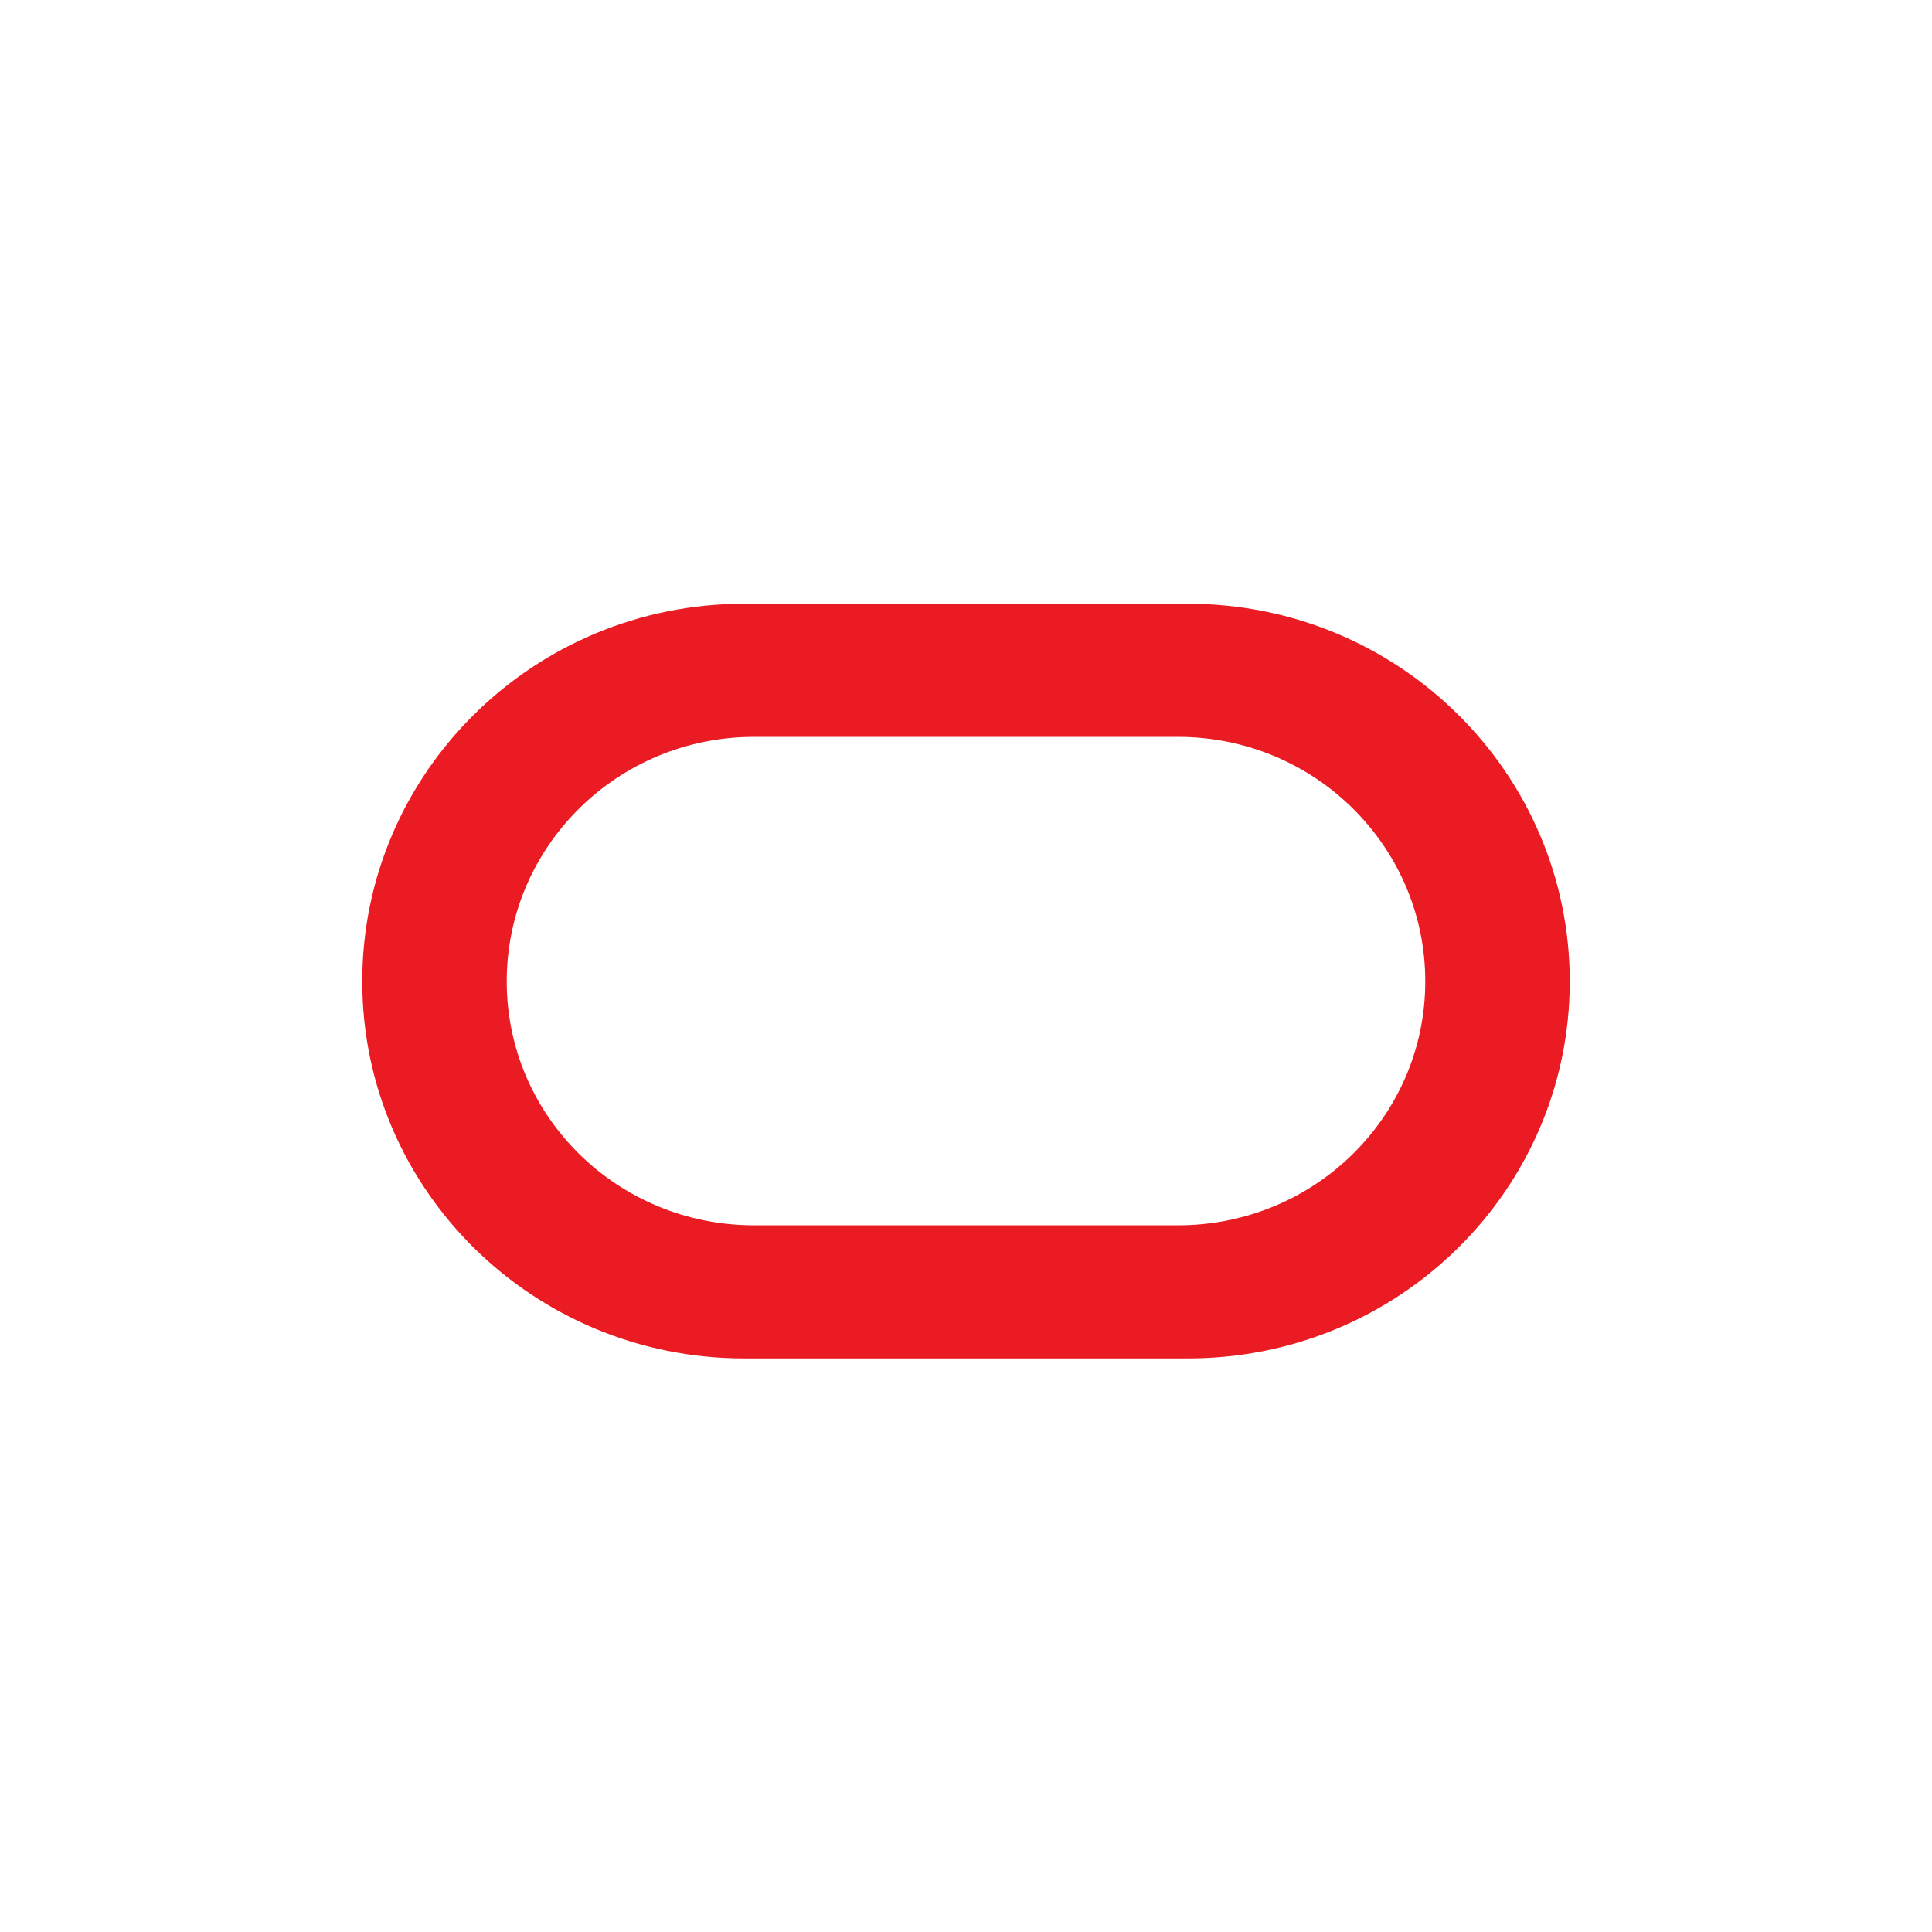
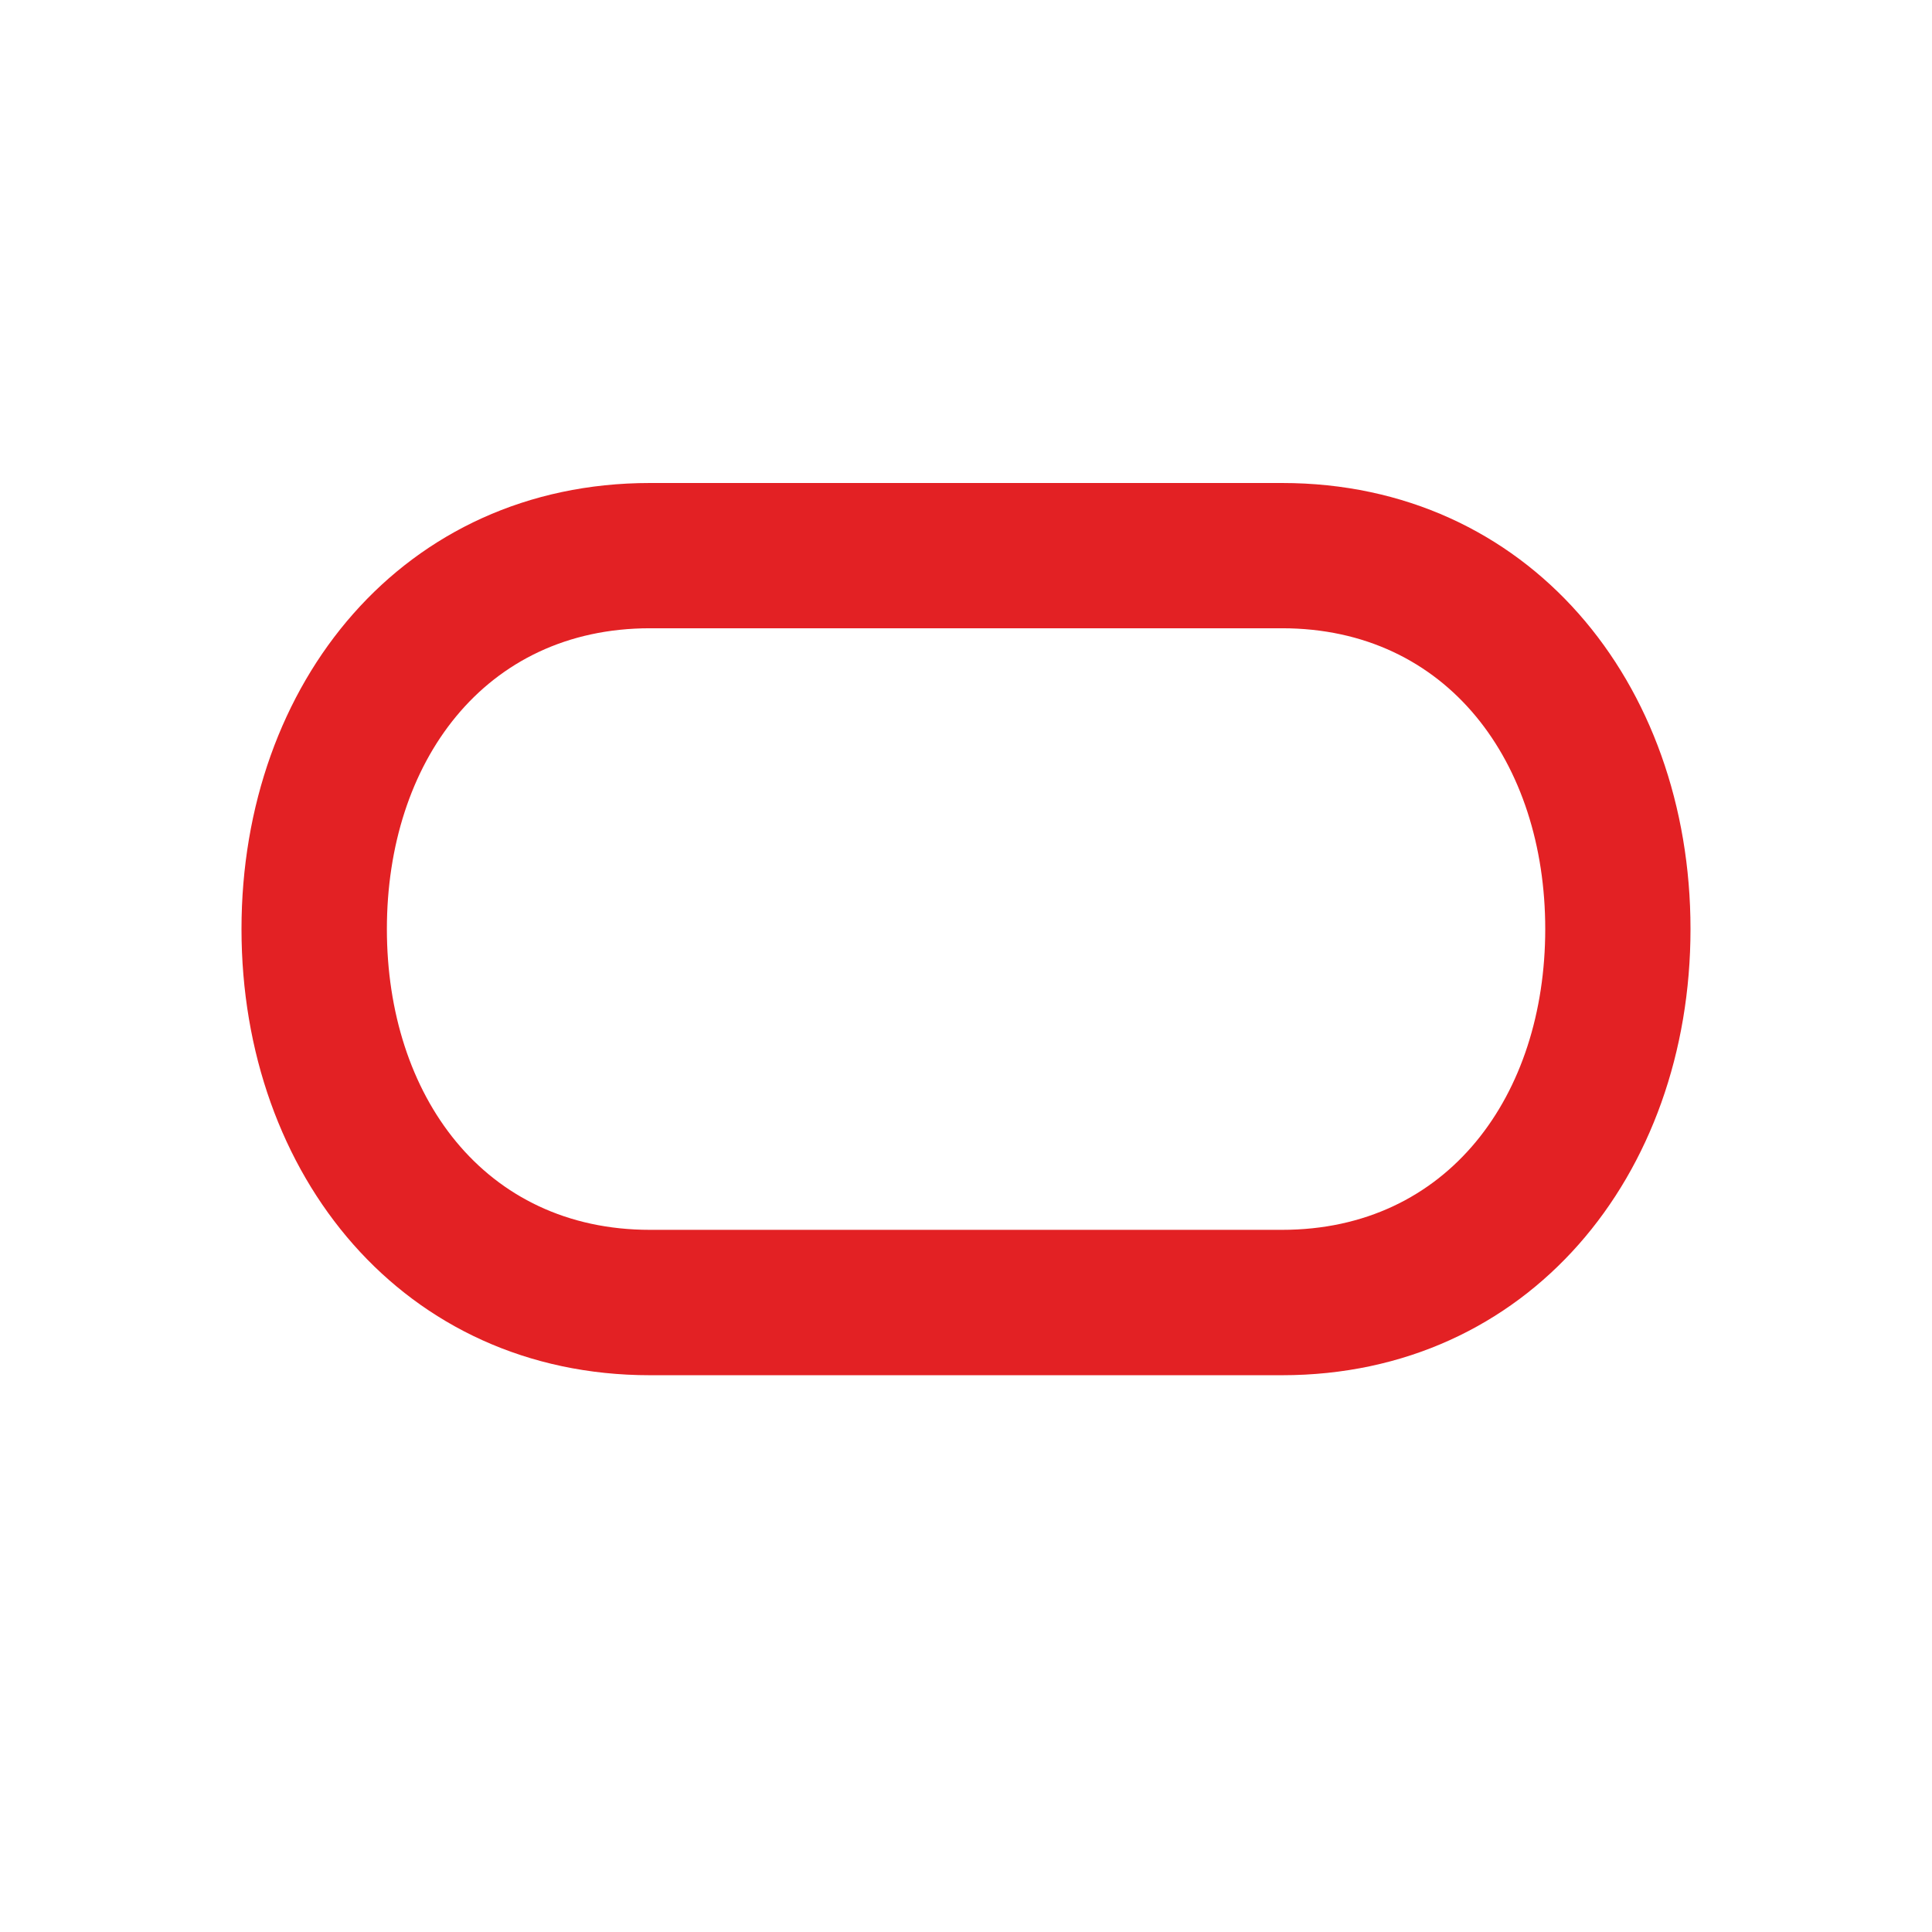
- <svg xmlns="http://www.w3.org/2000/svg" width="32" height="32" fill="none">
-   <path d="M12.325 22.5C8.833 22.5 6 19.707 6 16.255S8.833 10 12.325 10h7.351C23.17 10 26 12.803 26 16.255S23.169 22.5 19.676 22.5h-7.351Zm7.188-2.205c2.262 0 4.094-1.806 4.094-4.04 0-2.235-1.832-4.05-4.094-4.05h-7.025c-2.262 0-4.095 1.815-4.095 4.05s1.833 4.04 4.095 4.04h7.025Z" fill="#EA1B22" />
+ <svg xmlns="http://www.w3.org/2000/svg" width="16" height="16" viewBox="0 0 16 16" fill="none">
+   <path fill-rule="evenodd" clip-rule="evenodd" d="M5.383 5.203H10.617C11.992 5.203 12.797 6.318 12.797 7.694C12.797 9.07 11.993 10.185 10.617 10.185H5.383C4.008 10.185 3.204 9.07 3.204 7.694C3.204 6.318 4.008 5.203 5.383 5.203ZM5.383 4C3.343 4 2 5.654 2 7.694C2 9.734 3.343 11.389 5.383 11.389H10.617C12.657 11.389 14 9.734 14 7.694C14 5.654 12.657 4 10.617 4H5.383Z" fill="#E32124" />
</svg>
